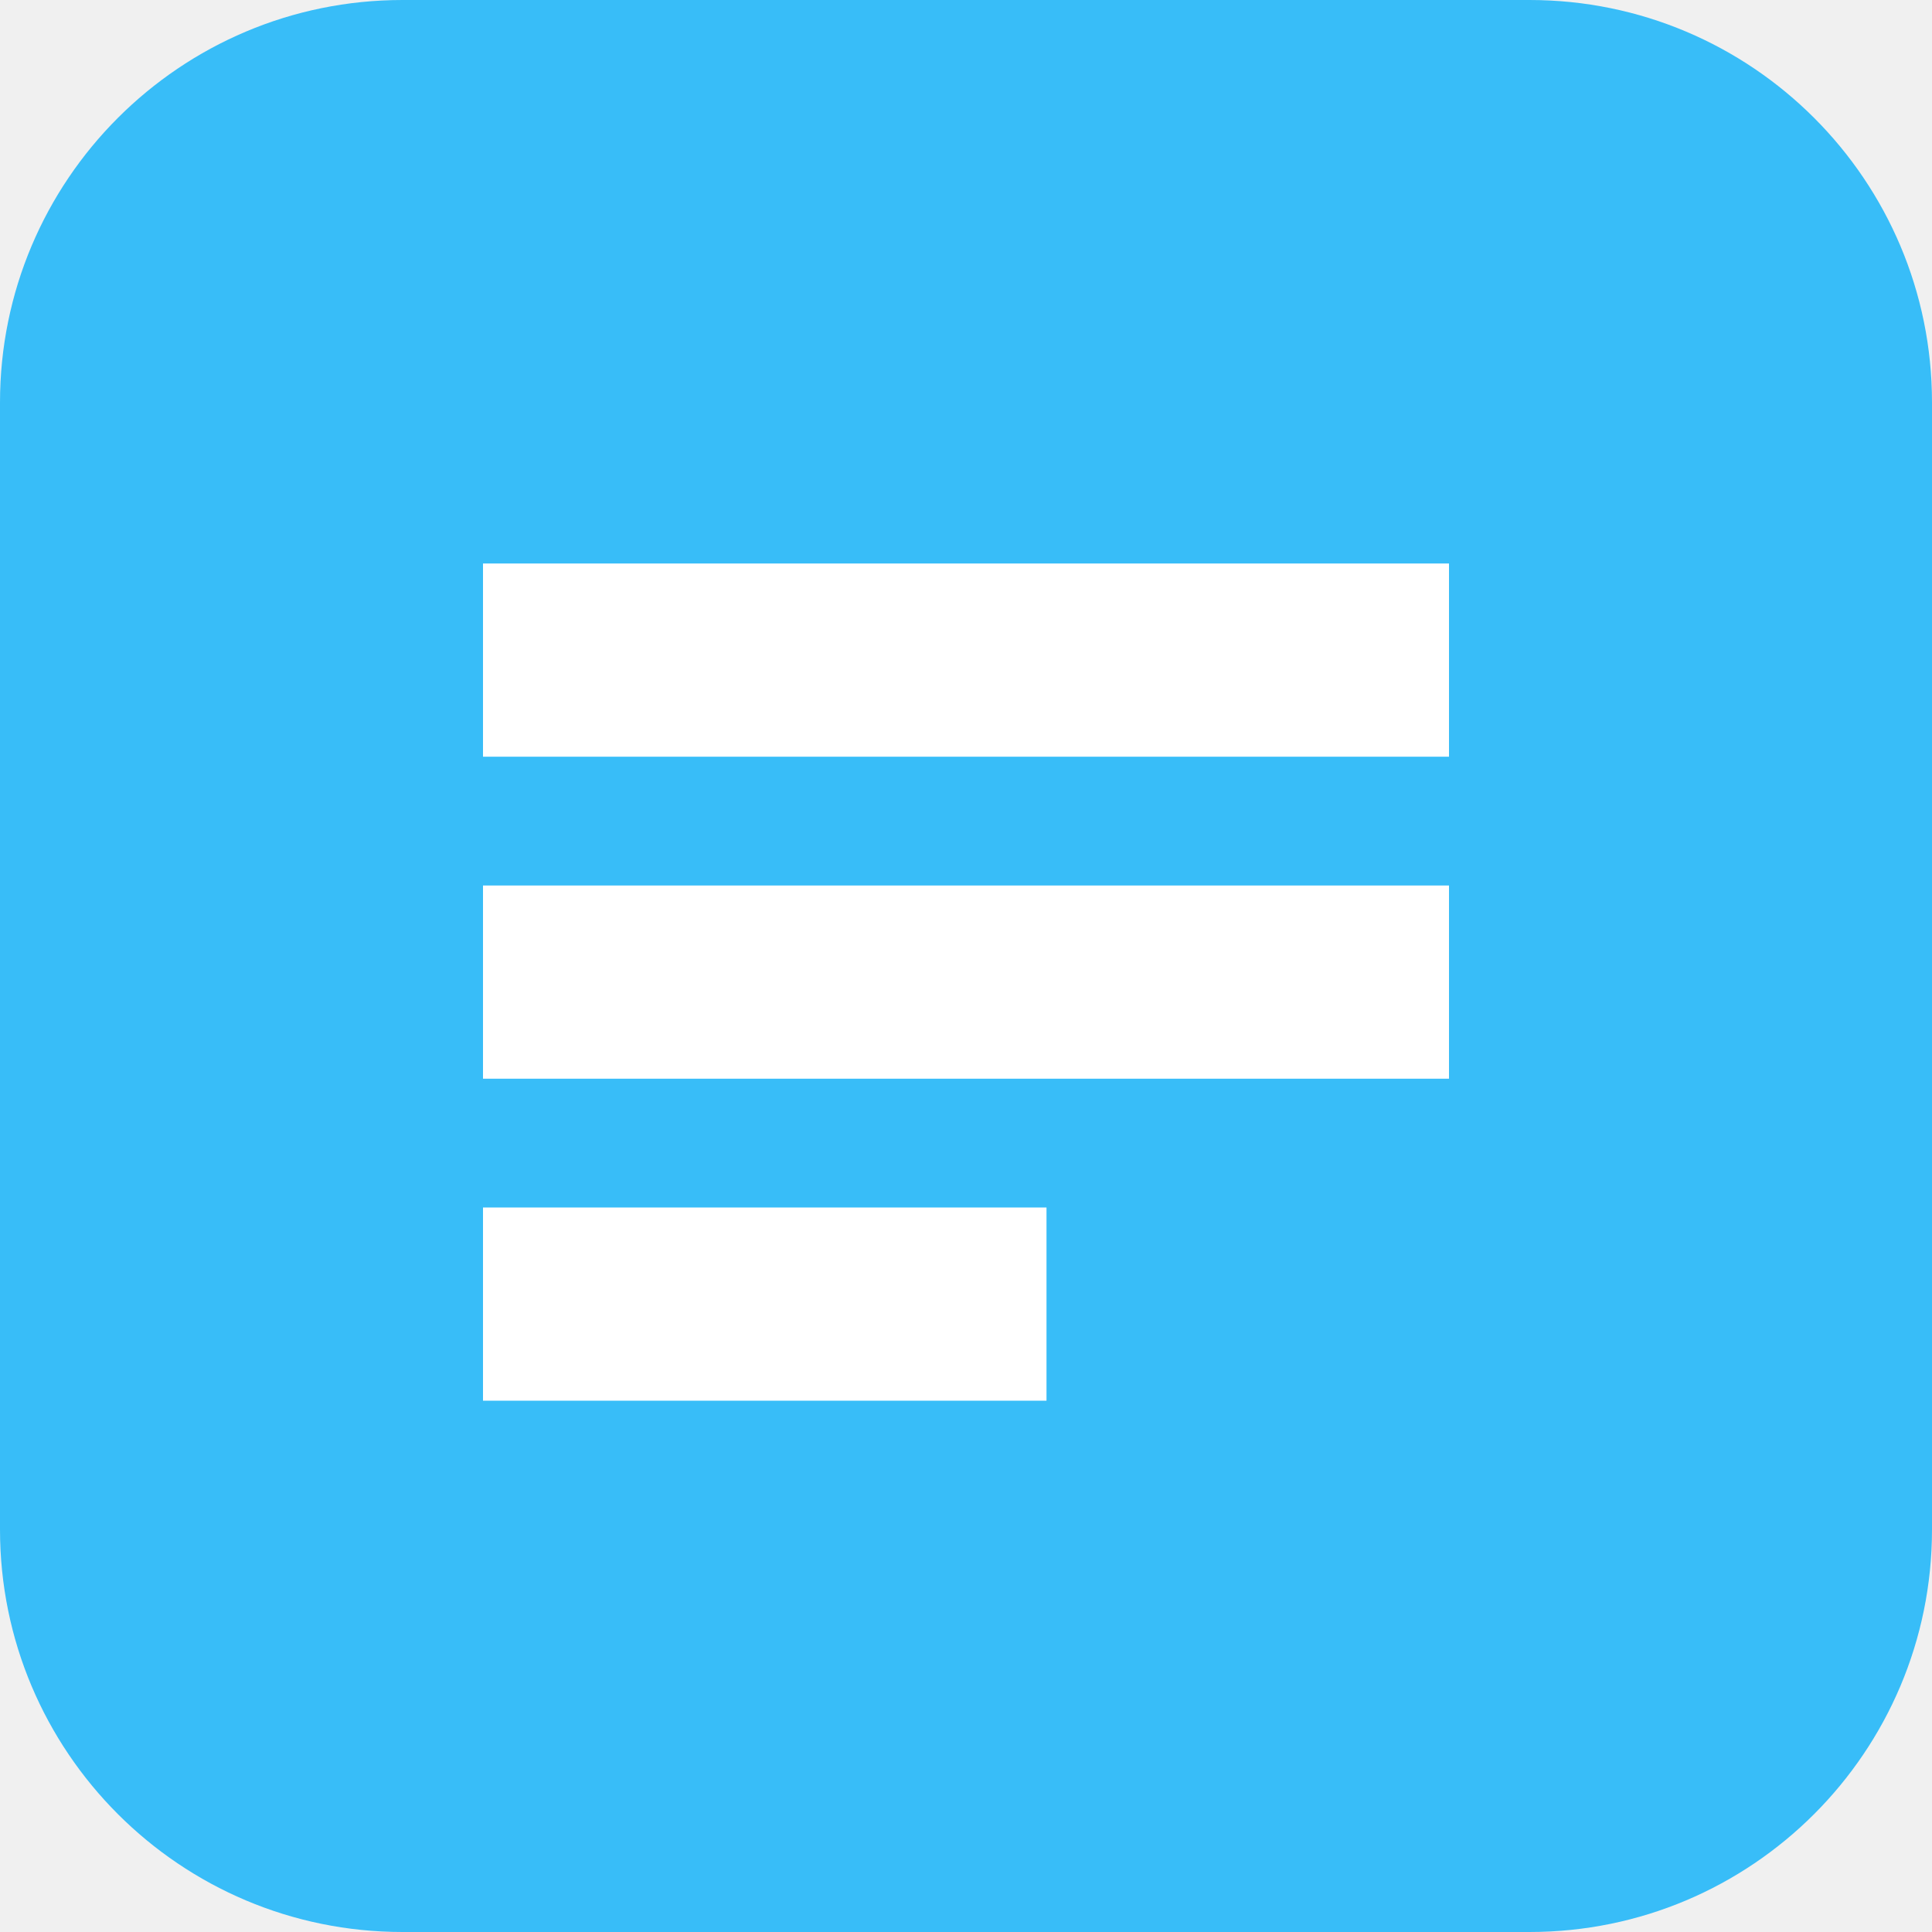
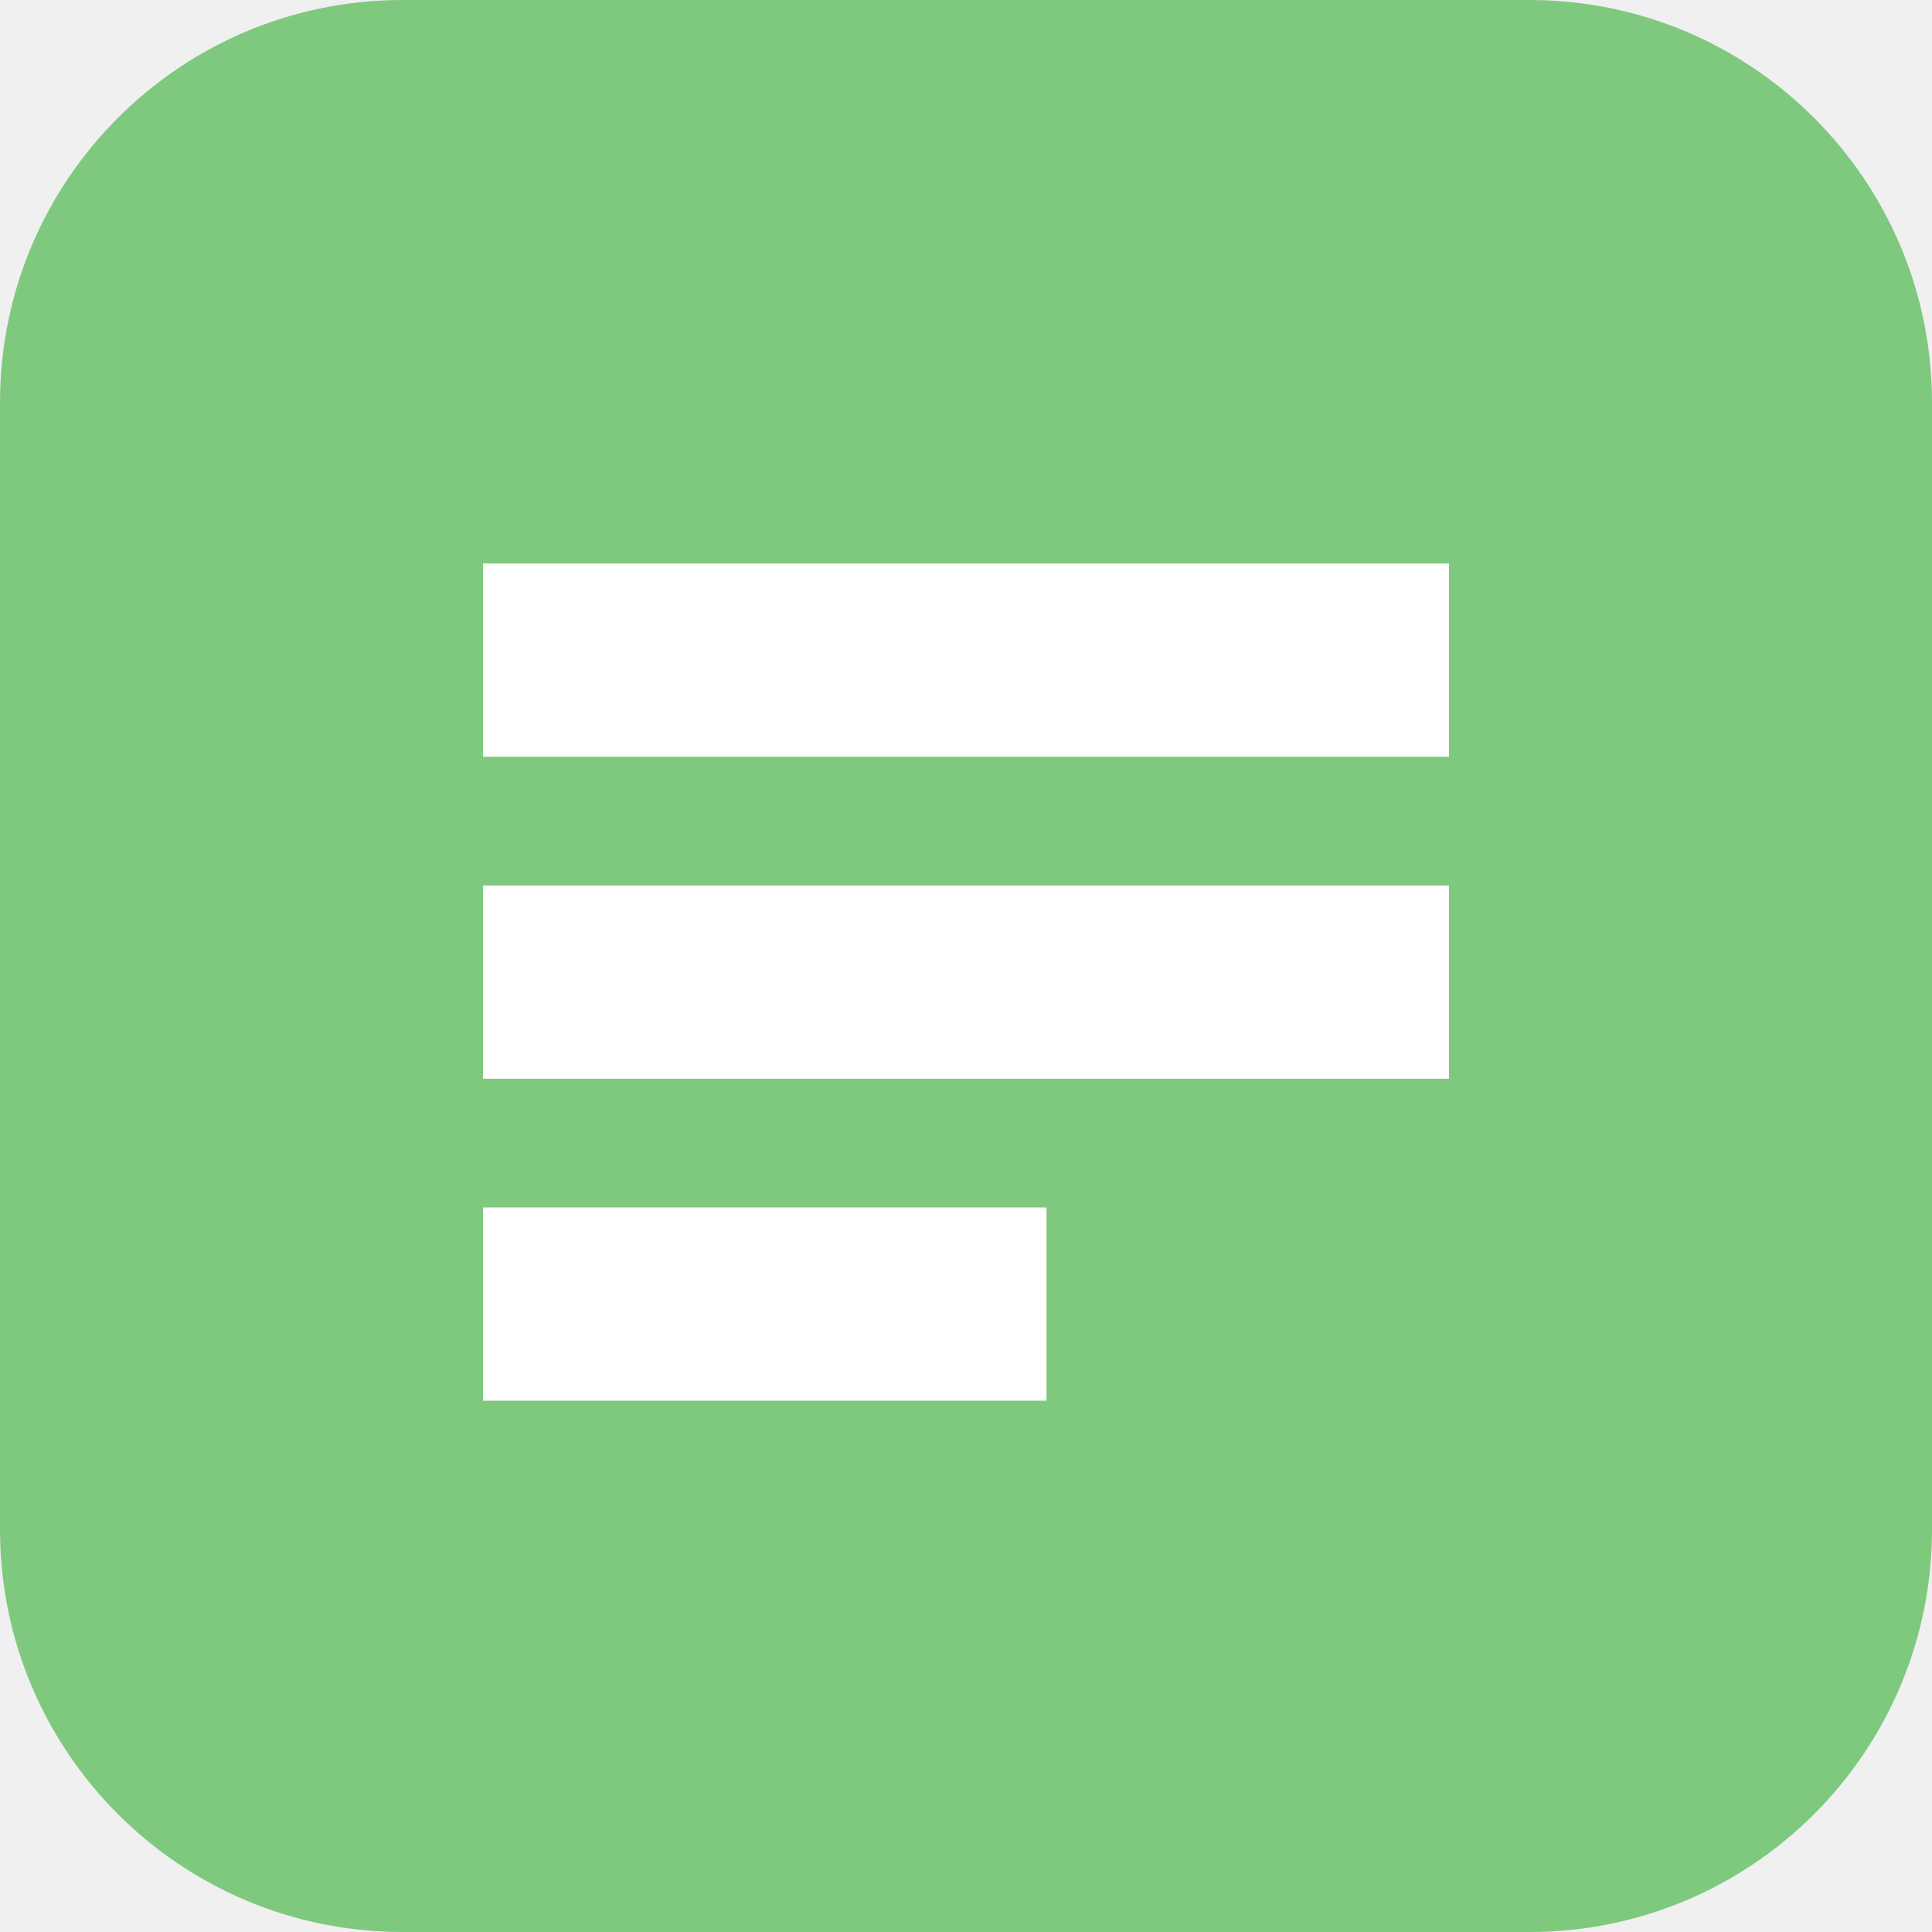
<svg xmlns="http://www.w3.org/2000/svg" viewBox="0 0 48 48">
-   <rect width="48" height="48" rx="10" fill="#38bdf8" />
+   <rect width="48" height="48" rx="10" fill="#7fc97f" />
  <path d="M12 14h24v4.8H12zM12 22h24v4.8H12zM12 30h14v4.8H12z" fill="#fff" />
</svg>
